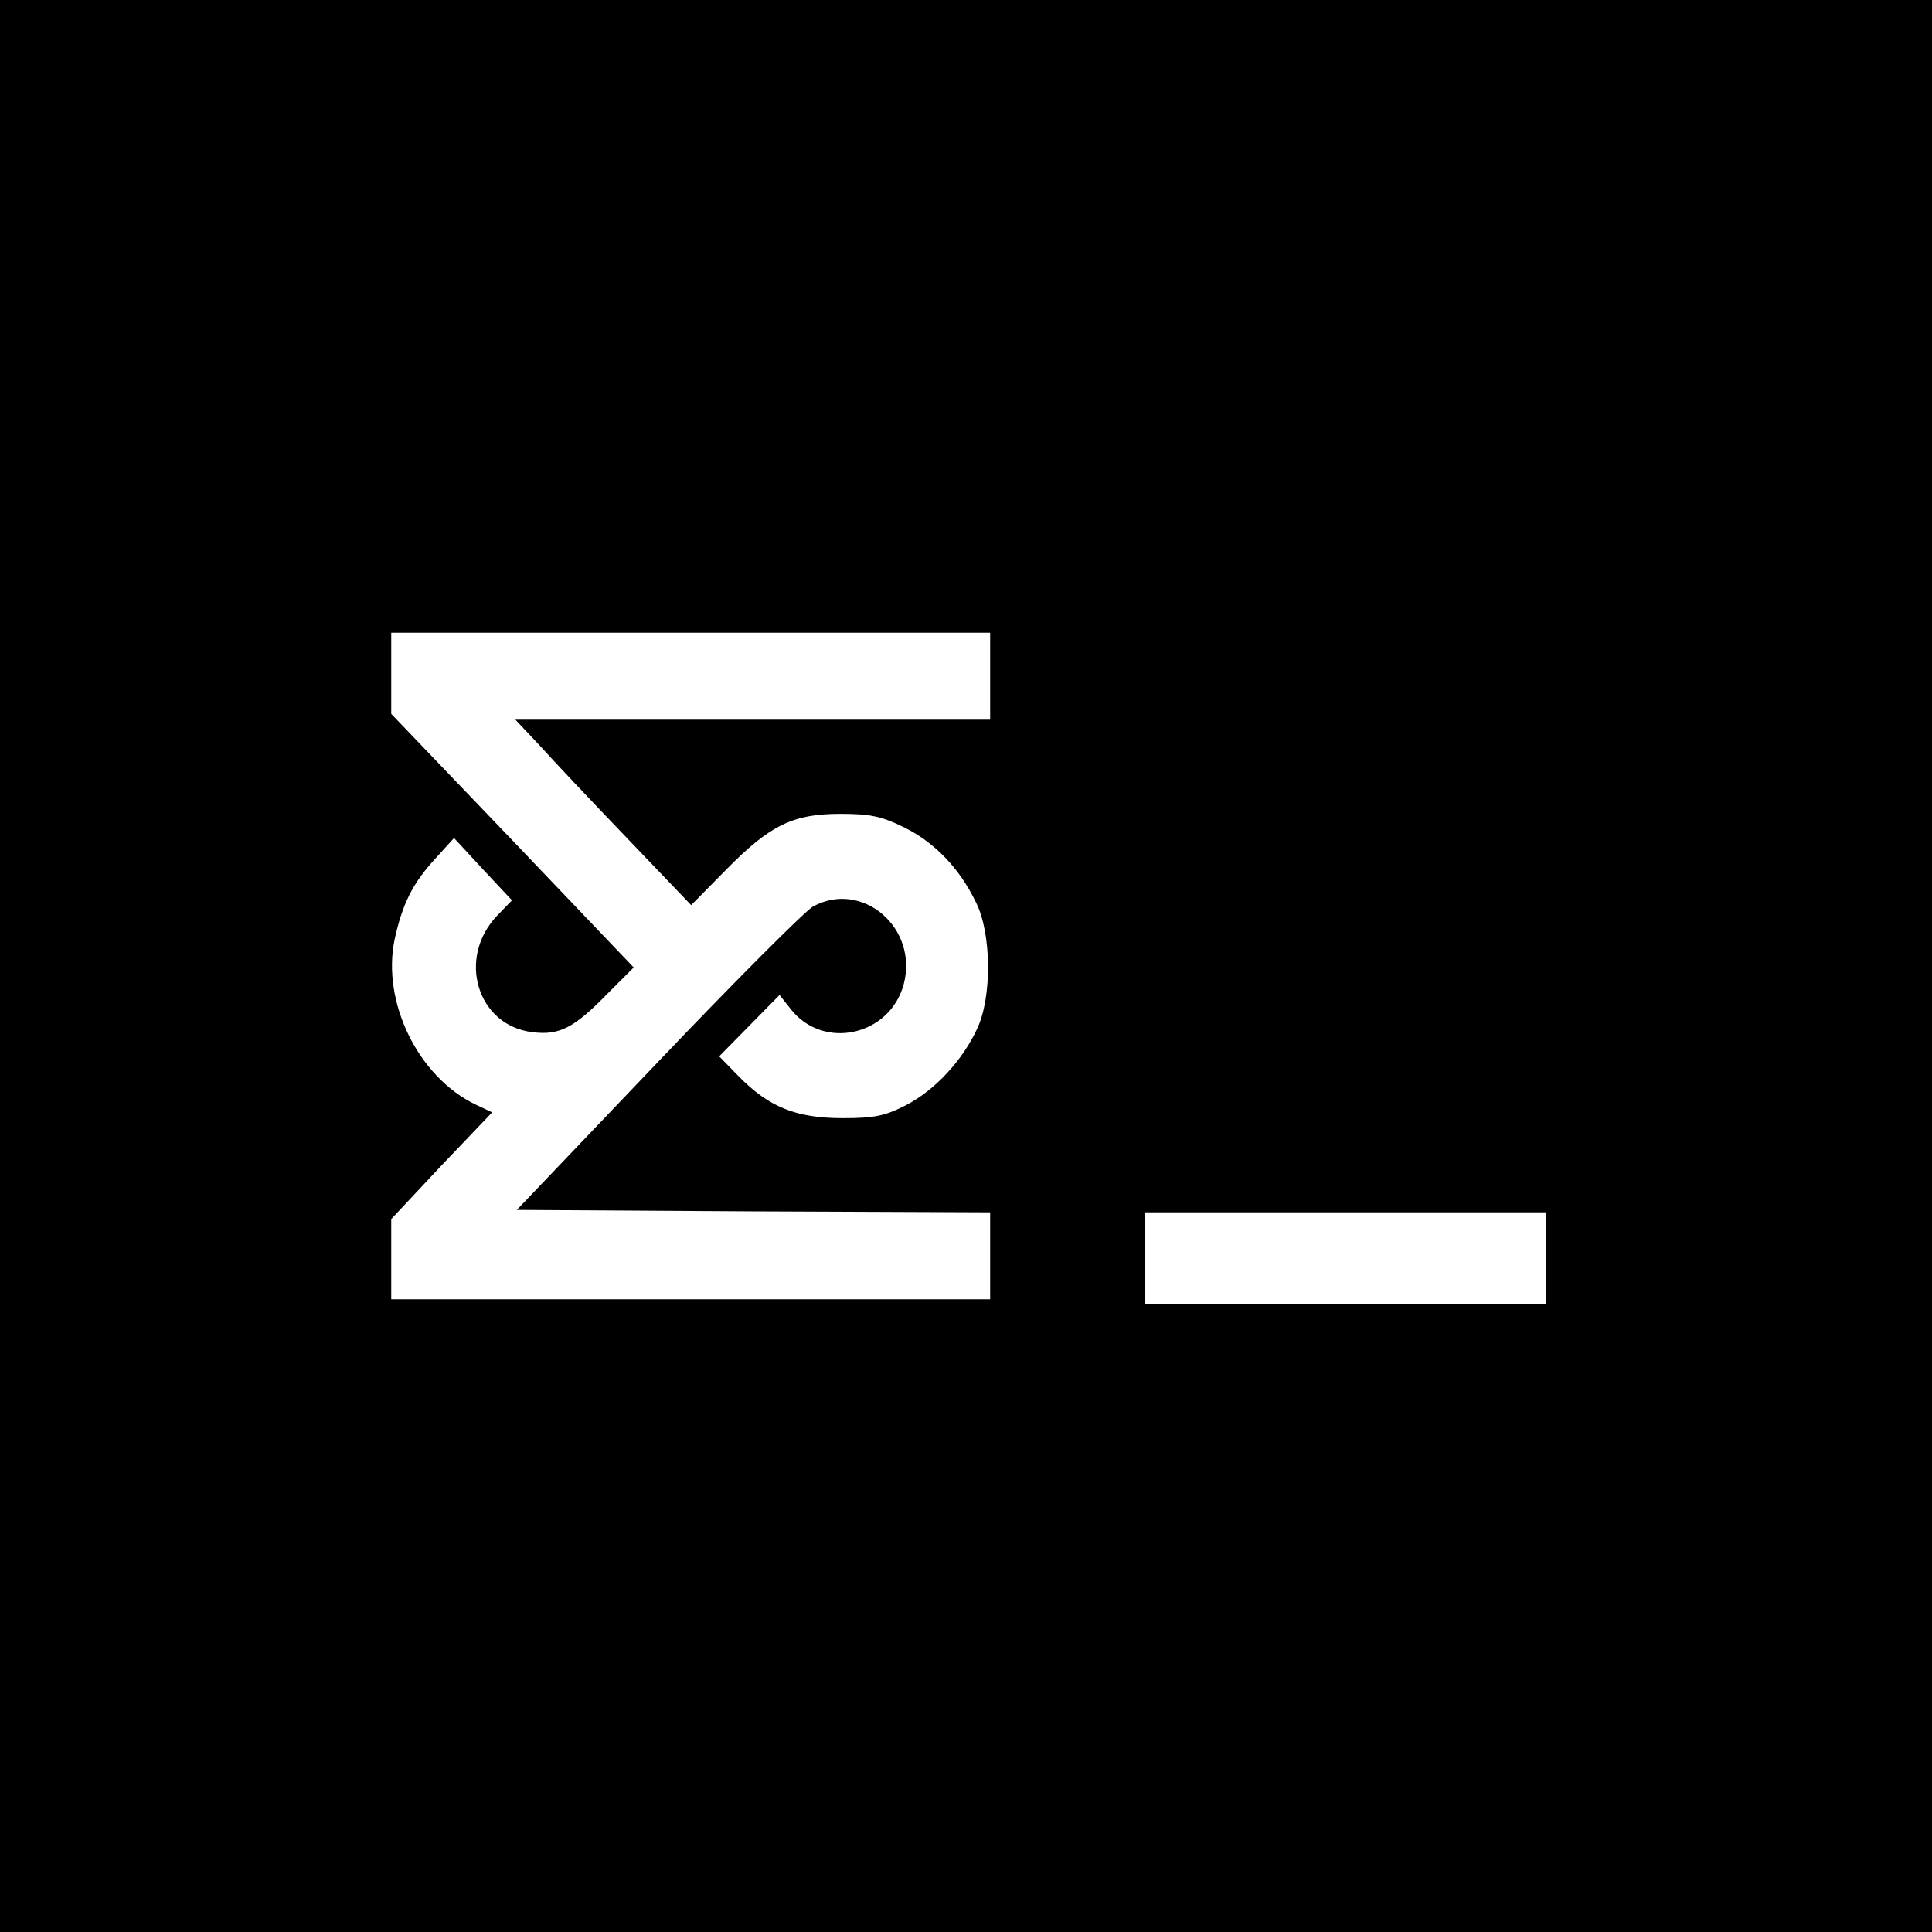
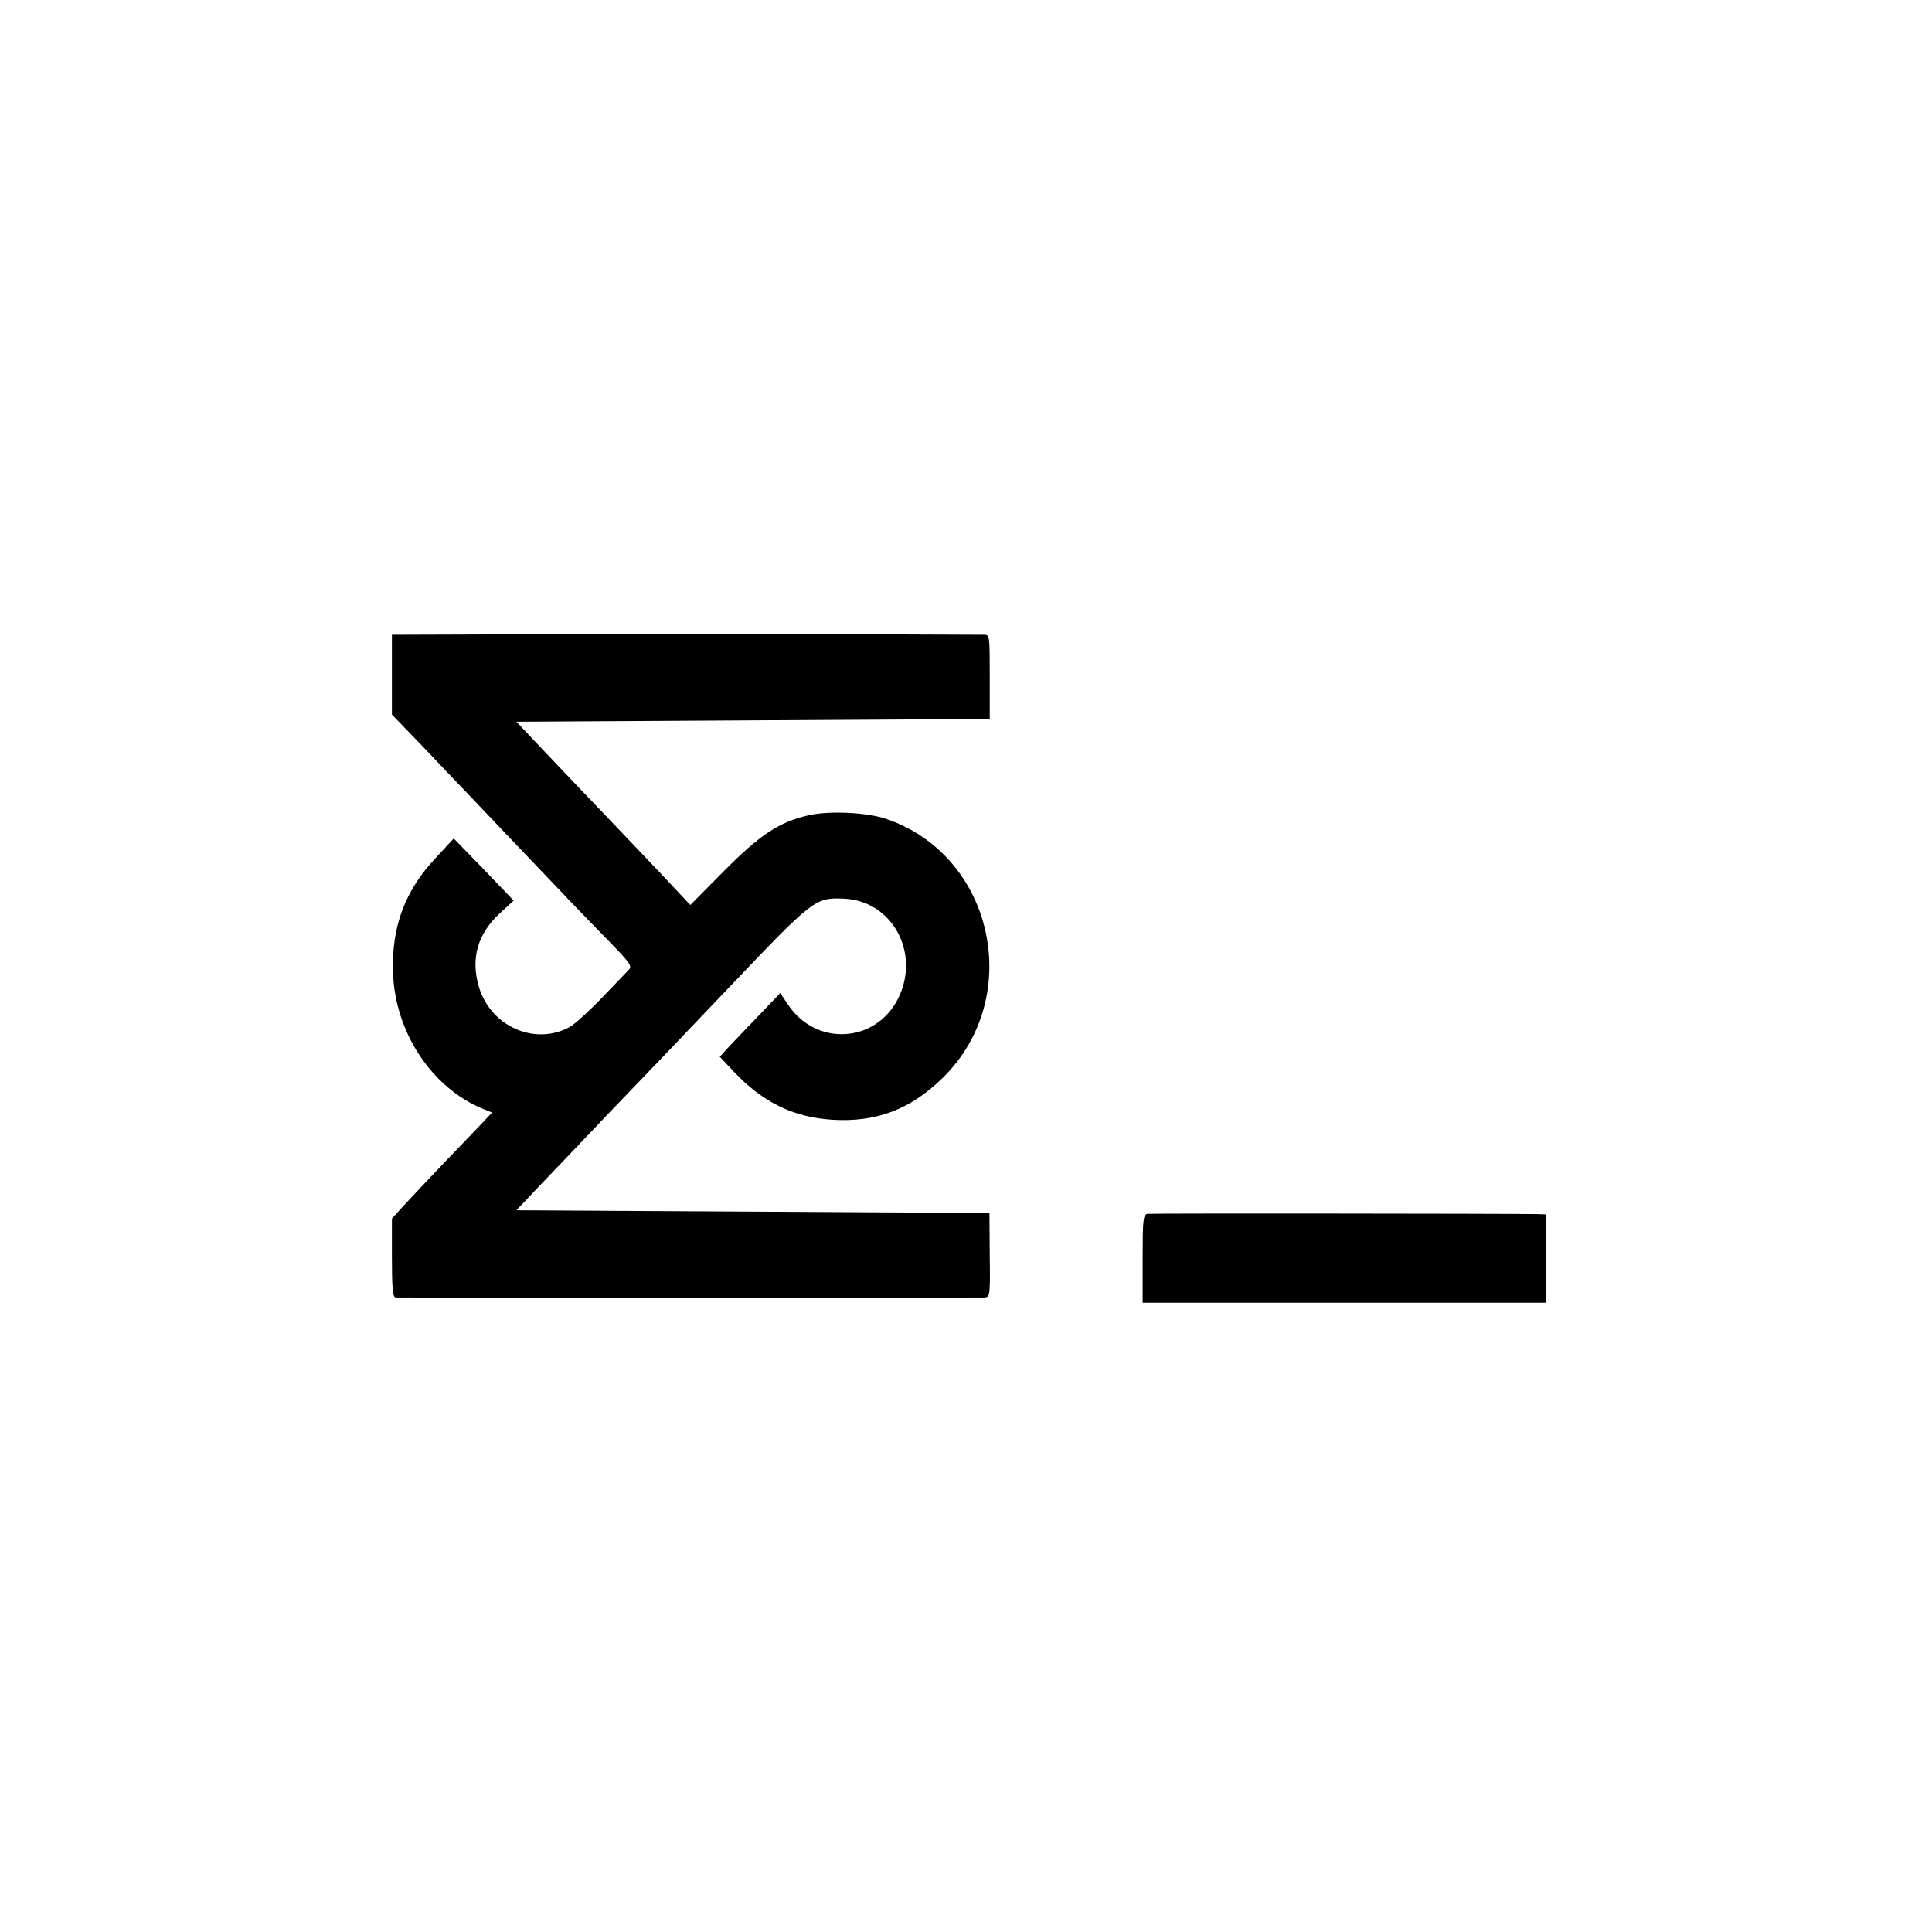
- <svg xmlns="http://www.w3.org/2000/svg" version="1.0" width="400pt" height="400pt" viewBox="0 0 400 400" preserveAspectRatio="xMidYMid meet">
-   <g transform="translate(0,400) scale(0.1,-0.1)" fill="#000000" stroke="none">
-     <path d="M0 2000 l0 -2000 2000 0 2000 0 0 2000 0 2000 -2000 0 -2000 0 0 -2000z m2050 600 l0 -90 -491 0 -492 0 49 -52 c26 -29 108 -116 182 -193 l133 -139 71 72 c92 94 140 117 238 117 62 0 85 -5 132 -28 63 -31 115 -85 149 -156 32 -64 33 -196 2 -261 -30 -65 -87 -127 -147 -158 -43 -22 -64 -27 -131 -27 -97 0 -153 23 -215 86 l-41 42 63 64 62 63 23 -29 c67 -86 205 -56 234 51 31 117 -86 217 -188 161 -17 -10 -162 -155 -322 -323 l-291 -305 490 -3 490 -2 0 -90 0 -90 -620 0 -620 0 0 83 0 83 104 111 105 110 -34 16 c-119 57 -195 212 -168 342 16 73 37 116 84 167 l39 43 60 -65 60 -64 -30 -31 c-85 -88 -42 -229 73 -242 55 -7 86 9 155 80 l54 54 -251 263 -251 262 0 84 0 84 620 0 620 0 0 -90z m1150 -1205 l0 -95 -415 0 -415 0 0 95 0 95 415 0 415 0 0 -95z" />
+ <svg xmlns="http://www.w3.org/2000/svg" version="1.0" width="700pt" height="700pt" viewBox="0 0 700 700" preserveAspectRatio="xMidYMid meet">
+   <g transform="translate(0,700) scale(0.1,-0.1)" fill="#000000" stroke="none">
+     <path d="M2003 4702 l-583 -2 0 -145 0 -144 113 -117 c61 -65 126 -132 142 -149 25 -27 219 -230 404 -424 24 -25 82 -85 129 -133 73 -75 83 -88 71 -101 -8 -8 -52 -54 -98 -102 -46 -48 -98 -95 -115 -105 -127 -71 -289 1 -331 145 -30 102 -5 191 76 266 l50 46 -108 113 -109 112 -64 -69 c-112 -118 -162 -251 -156 -417 7 -215 139 -415 322 -492 l37 -15 -35 -37 c-19 -20 -82 -86 -139 -145 -57 -60 -123 -130 -146 -155 l-43 -47 0 -142 c0 -107 3 -143 13 -144 16 -1 2106 -1 2133 0 21 1 22 4 20 154 l-1 152 -857 5 -857 5 87 92 c48 50 160 167 248 260 173 180 181 188 439 459 302 317 309 322 411 318 175 -6 280 -195 199 -360 -80 -163 -297 -177 -399 -25 l-29 43 -81 -85 c-45 -46 -94 -98 -110 -115 l-28 -31 52 -55 c104 -110 215 -164 355 -173 159 -10 284 37 401 152 297 292 185 805 -205 938 -71 24 -208 30 -282 13 -107 -25 -175 -70 -306 -202 l-122 -123 -72 77 c-39 42 -152 160 -249 262 -98 102 -207 217 -243 255 l-66 70 857 5 858 5 0 153 c0 147 0 152 -20 152 -12 0 -237 1 -501 2 -264 2 -742 2 -1062 0z" />
+     <path d="M4157 2602 c-15 -3 -17 -22 -17 -163 l0 -159 730 0 730 0 0 160 0 160 -27 1 c-136 2 -1403 3 -1416 1z" />
  </g>
</svg>
